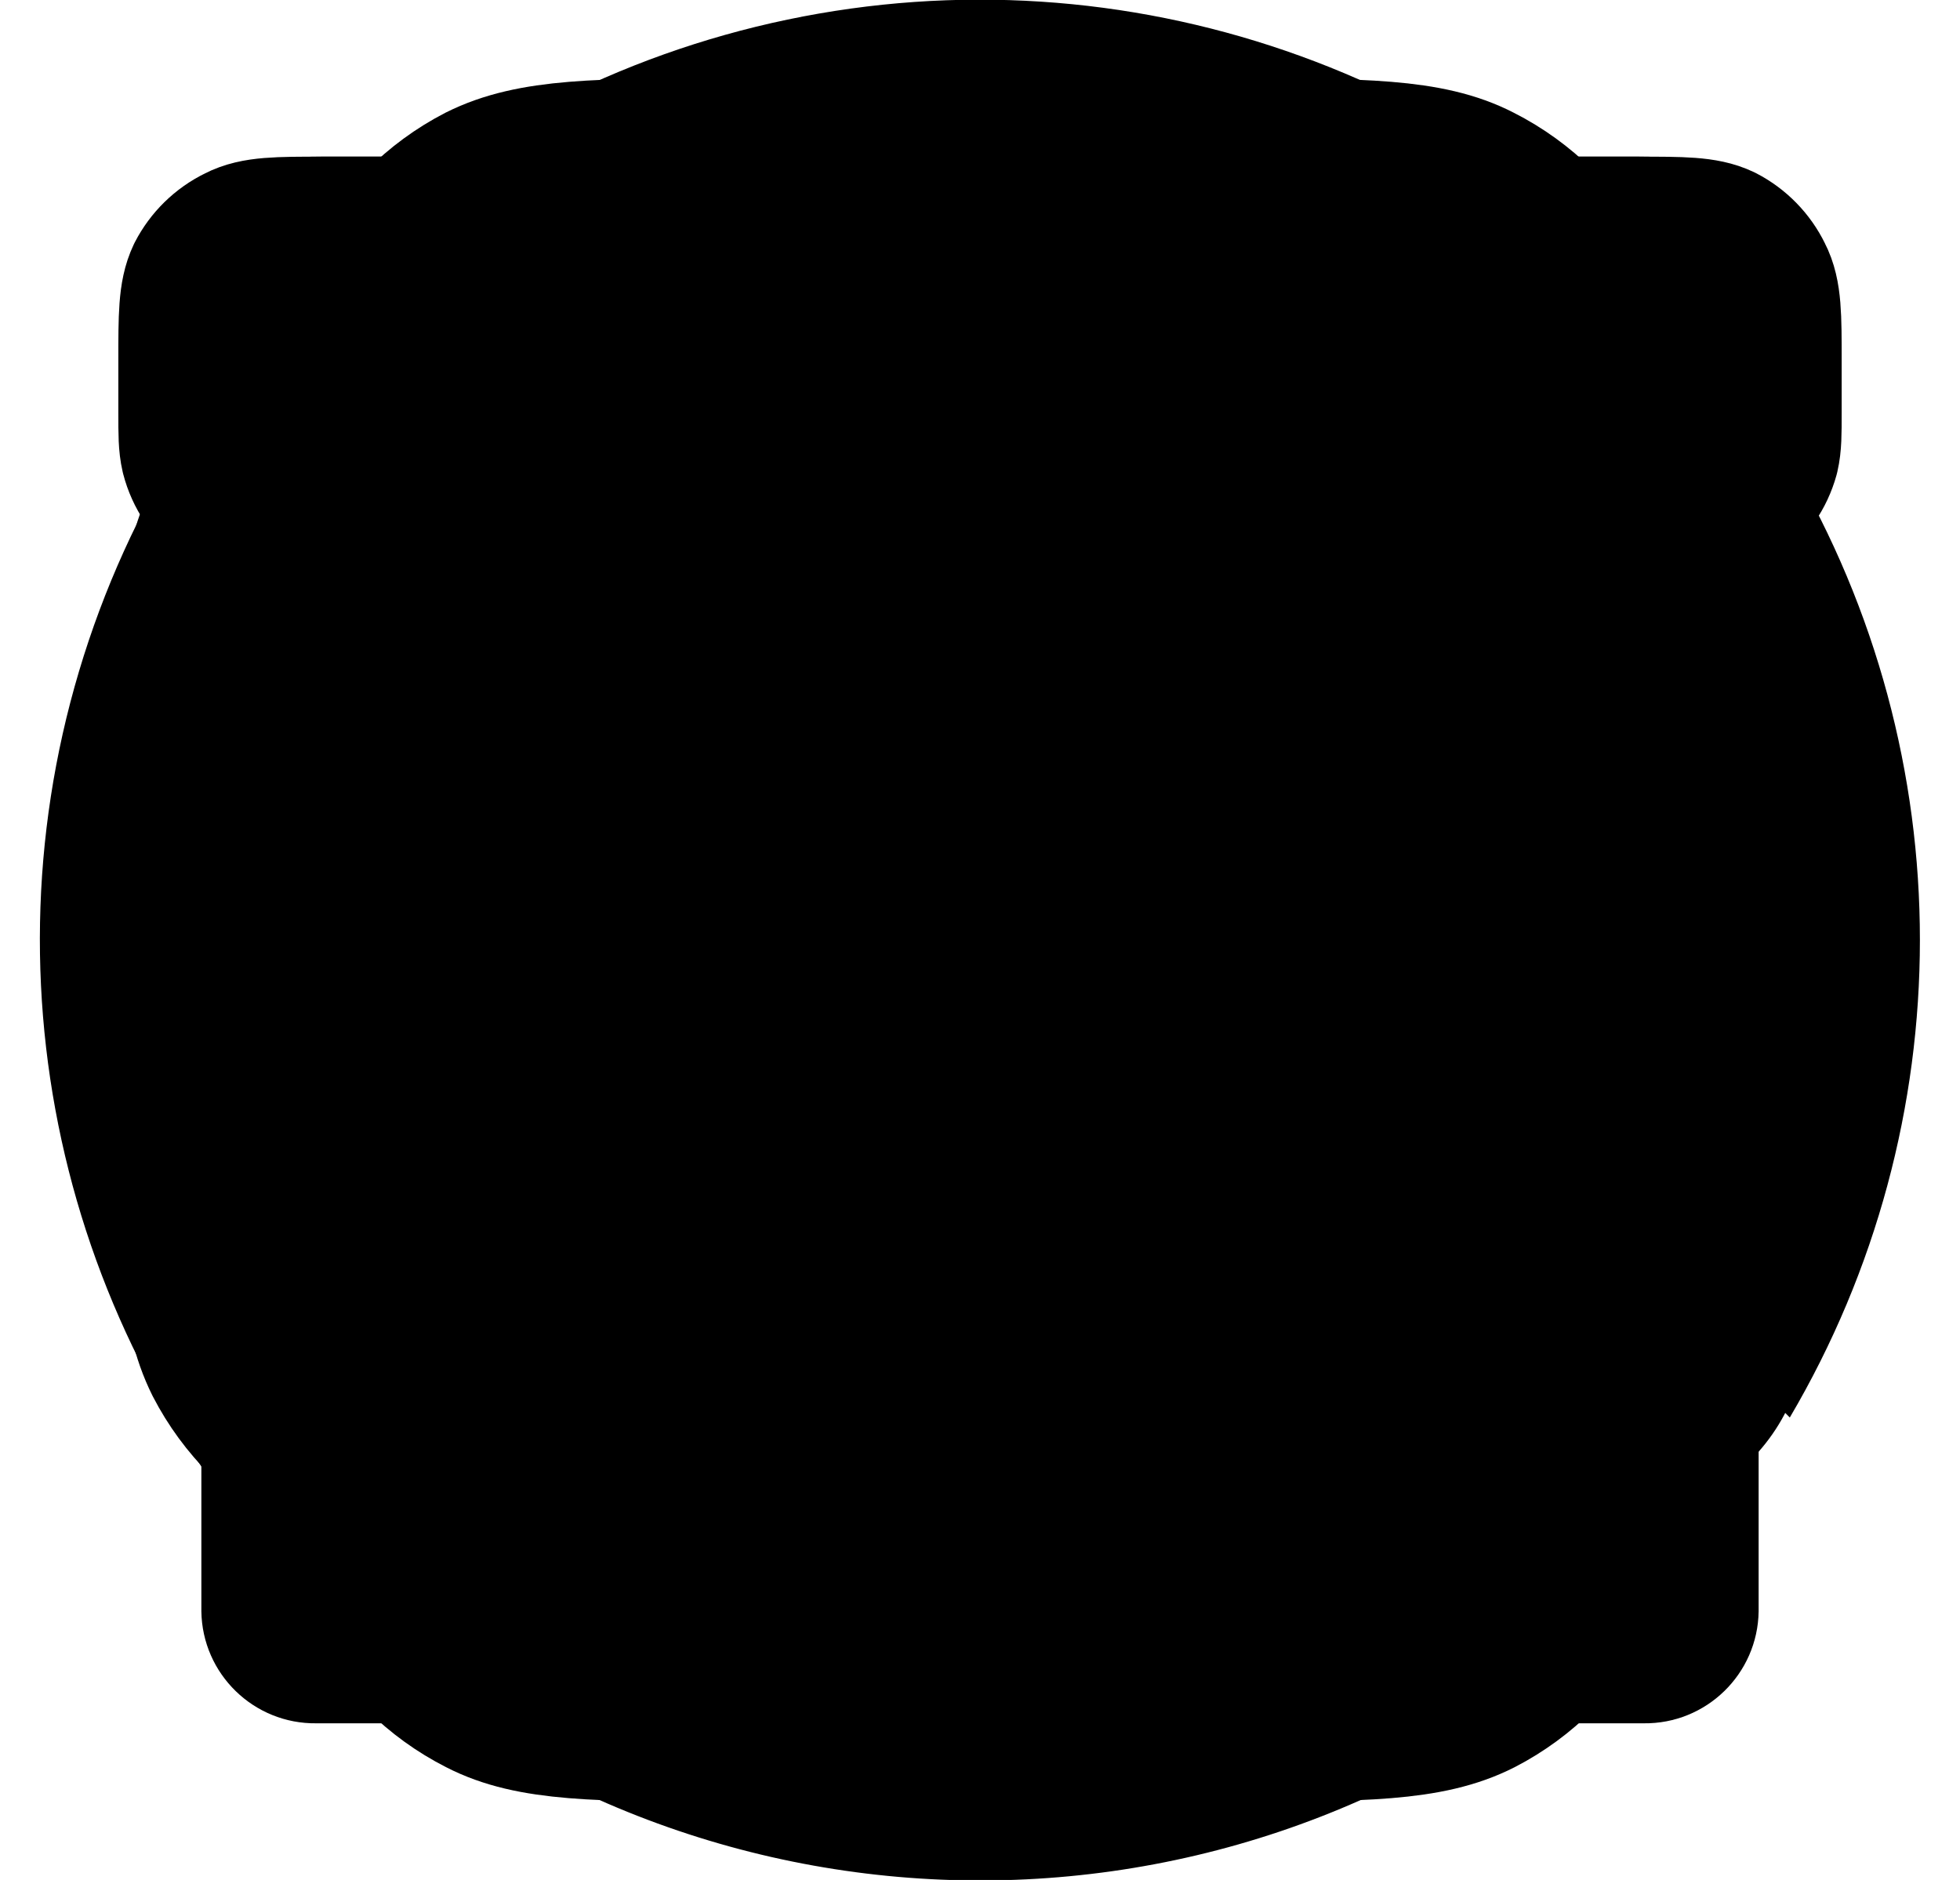
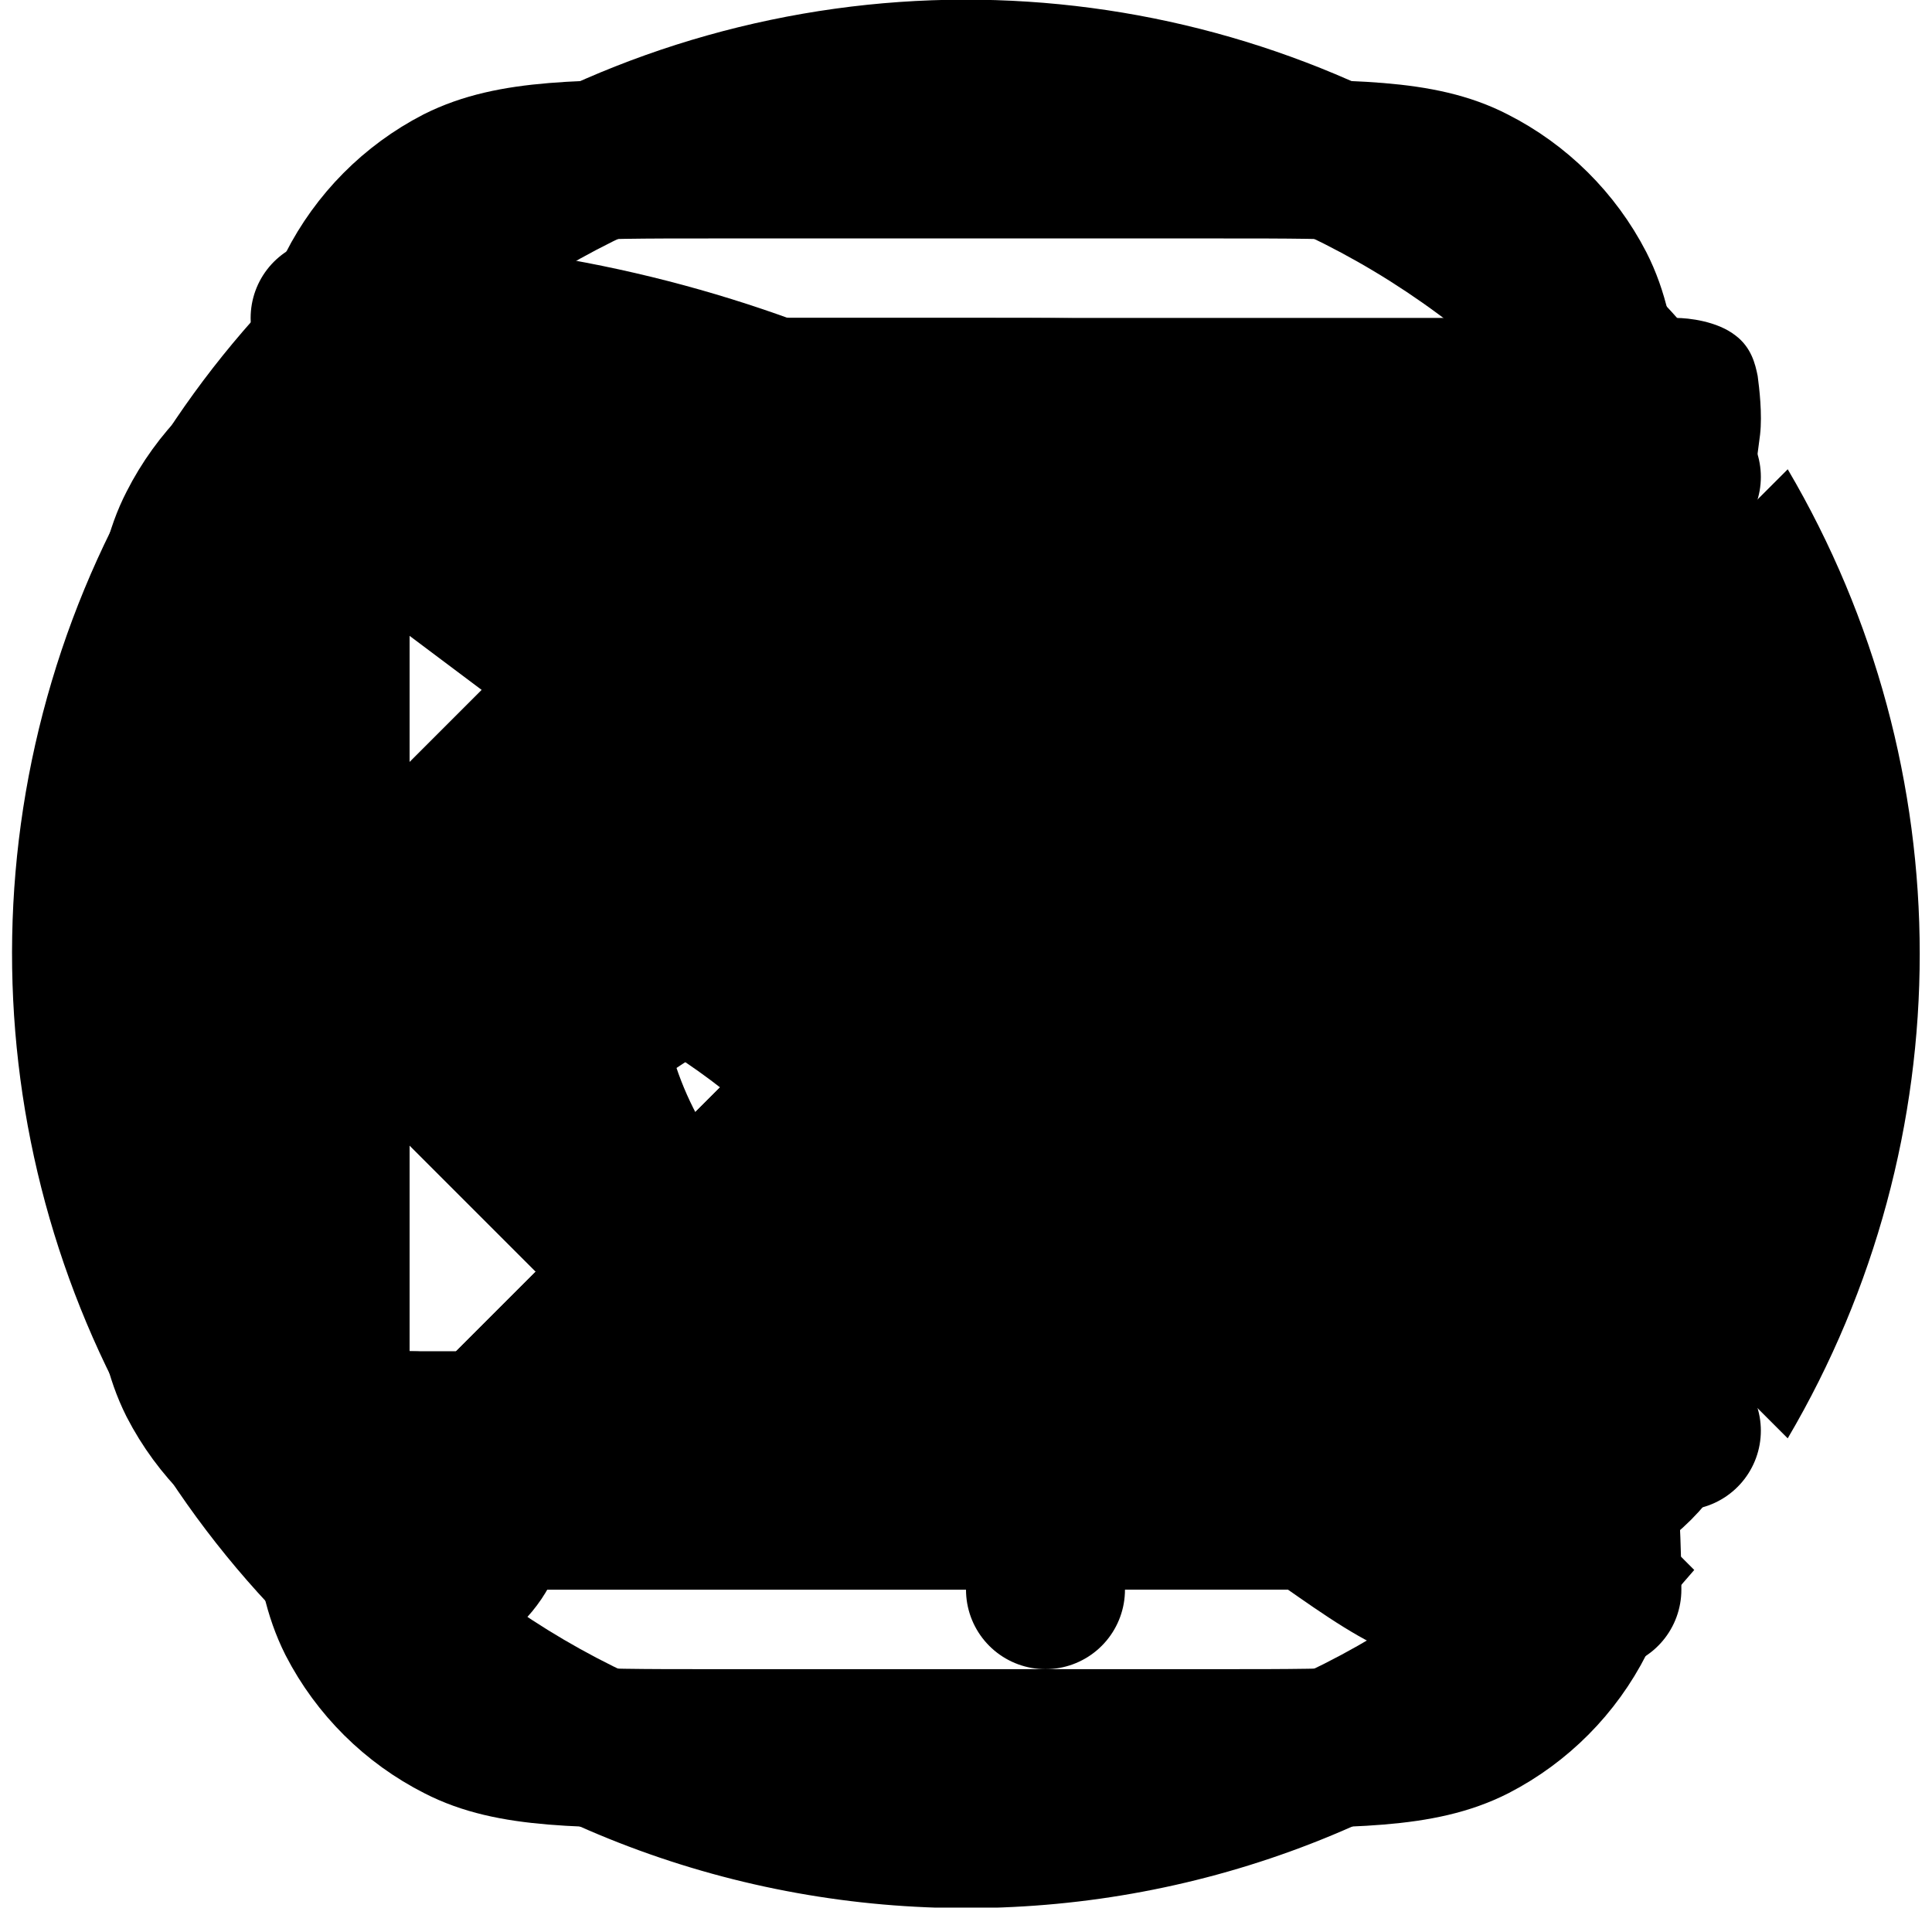
<svg xmlns="http://www.w3.org/2000/svg">
  <defs>
    <style>
            :root svg:not(:target) {
                display: none;
            }
        </style>
  </defs>
  <svg id="logo" fill="currentcolor" viewBox="0 0 40 40">
    <path d="M35.27 32.92a20.24 20.24 0 0 1-2.35 2.35 19.97 19.97 0 0 1-27.06-1.13A20 20 0 1 1 35.27 7.08l-7.12 7.13a10 10 0 0 1 0 11.58l7.12 7.13Zm-9.48-4.77a10 10 0 1 1 0-16.3l4.76-4.76a16.67 16.67 0 1 0 0 25.82l-4.76-4.76Zm-10.5-3.44a6.67 6.67 0 1 0 9.42-9.42 6.67 6.67 0 0 0-9.42 9.42Z" />
    <path d="M37.23 9.84a20.03 20.03 0 0 1 0 20.32l-2.45-2.45a16.7 16.7 0 0 0 0-15.42l2.45-2.45Z" />
  </svg>
  <svg id="close" stroke-width="2" stroke="currentcolor" stroke-linecap="round" stroke-linejoin="round" viewBox="0 0 24 24">
    <path d="M18 6L6 18M6 6L18 18" />
  </svg>
  <svg id="external" fill="none" stroke="currentcolor" stroke-width="2" stroke-linecap="round" stroke-linejoin="round" viewBox="0 0 24 24">
    <path d="M10 6H18V14" />
    <path d="M6 18L18 6" />
  </svg>
-   <svg id="filter" fill="none" stroke="currentcolor" stroke-width="2" stroke-linecap="round" stroke-linejoin="round" viewBox="0 0 24 24">
-     <path d="M2 4.6c0-.56 0-.84.1-1.05a1 1 0 0 1 .45-.44C2.76 3 3.04 3 3.6 3h16.8c.56 0 .84 0 1.05.1a1 1 0 0 1 .44.45c.11.21.11.49.11 1.05v.67c0 .27 0 .4-.03.53a1 1 0 0 1-.14.3c-.08.11-.18.2-.38.38l-6.4 5.54c-.2.18-.3.27-.38.37a1 1 0 0 0-.14.31c-.03.13-.03.26-.03.53v5.23c0 .2 0 .3-.03.38a.5.5 0 0 1-.13.2c-.07.05-.16.09-.34.16l-3.4 1.36c-.37.15-.55.22-.7.2a.5.5 0 0 1-.32-.22c-.08-.13-.08-.33-.08-.72v-6.59c0-.27 0-.4-.03-.53a1 1 0 0 0-.14-.3c-.08-.11-.18-.2-.38-.38l-6.4-5.54c-.2-.18-.3-.27-.38-.37a1 1 0 0 1-.14-.31C2 5.67 2 5.54 2 5.27V4.6Z" />
-   </svg>
  <svg id="left" fill="none" stroke="currentcolor" stroke-width="2" stroke-linecap="round" stroke-linejoin="round" viewBox="0 0 24 24">
    <path d="M10 6L4 12L10 18" />
    <path d="M20 12H4" />
-   </svg>
-   <svg id="linkedin" fill="currentcolor" viewBox="0 0 24 24">
-     <path d="M20.47 2H3.53a1.45 1.45 0 0 0-1.47 1.43v17.14A1.45 1.45 0 0 0 3.53 22h16.94a1.45 1.45 0 0 0 1.47-1.43V3.43A1.45 1.45 0 0 0 20.47 2ZM8.09 18.74h-3v-9h3v9ZM6.59 8.48a1.56 1.56 0 0 1 0-3.12 1.57 1.57 0 1 1 0 3.12Zm12.32 10.26h-3v-4.83c0-1.21-.43-2-1.52-2A1.65 1.65 0 0 0 12.85 13a2 2 0 0 0-.1.73v5h-3v-9h3V11a3 3 0 0 1 2.71-1.5c2 0 3.45 1.29 3.45 4.06v5.18Z" />
-   </svg>
-   <svg id="location" fill="none" stroke="currentcolor" stroke-width="2" stroke-linejoin="round" viewBox="0 0 24 24">
-     <path d="M12 2a15.3 15.3 0 0 1 4 10 15.3 15.3 0 0 1-4 10 15.3 15.3 0 0 1-4-10 15.3 15.3 0 0 1 4-10Z" />
-     <path d="M12 22a10 10 0 1 0 0-20 10 10 0 0 0 0 20Z" />
-     <path d="M2 12h20" />
  </svg>
  <svg id="mail" fill="none" stroke="currentcolor" stroke-width="2" stroke-linejoin="round" viewBox="0 0 24 24">
    <path d="m4 6 8 6 8-6" />
    <rect x="3" y="5" width="18" height="14" rx="2" />
  </svg>
  <svg id="menu" stroke="currentcolor" stroke-width="2" stroke-linecap="round" viewBox="0 0 24 24">
    <path d="M3 6h18M3 12h12M3 18h18" />
  </svg>
-   <svg id="play" fill="none" stroke="currentcolor" stroke-width="2" viewBox="0 0 24 24">
-     <path d="M5 4.99c0-.97 0-1.46.2-1.72a1 1 0 0 1 .74-.4c.34-.02.74.25 1.55.79l10.51 7c.67.45 1 .68 1.12.96a1 1 0 0 1 0 .76c-.12.28-.45.5-1.12.95L7.5 20.34c-.81.54-1.21.81-1.55.79a1 1 0 0 1-.74-.4c-.2-.26-.2-.75-.2-1.72V4.99Z" />
-   </svg>
  <svg id="right" fill="none" stroke="currentcolor" stroke-width="2" stroke-linecap="round" stroke-linejoin="round" viewBox="0 0 24 24">
    <path d="M14 6L20 12L14 18" />
    <path d="M4 12H20" />
  </svg>
  <svg id="rss" fill="none" stroke="currentcolor" stroke-width="2" stroke-linecap="round" viewBox="0 0 24 24">
    <path d="M4 11a9 9 0 0 1 9 9M4 4a16 16 0 0 1 16 16M5 20a1 1 0 1 0 0-2 1 1 0 0 0 0 2Z" />
  </svg>
+   <svg id="telegram" fill="currentcolor" viewBox="0 0 24 24">
+     <path d="M2.44 11.32c5.64-2.4 9.4-3.98 11.28-4.75C19.1 4.4 20.21 4.01 20.93 4c.16 0 .52.04.75.22.2.15.25.36.28.51.02.15.06.48.03.74a218.9 218.9 0 0 1-2.19 13.59c-.27 1.41-.8 1.89-1.32 1.93-1.12.1-1.98-.72-3.06-1.42-1.7-1.09-2.67-1.77-4.32-2.83-1.9-1.23-.67-1.9.42-3.01.28-.29 5.23-4.68 5.32-5.08.02-.05.03-.24-.09-.34-.1-.1-.28-.06-.4-.04-.17.04-2.89 1.8-8.15 5.27-.77.52-1.47.77-2.1.76-.69-.02-2.02-.38-3-.7-1.22-.38-2.18-.58-2.1-1.24.05-.34.53-.69 1.44-1.04Z" />
+   </svg>
  <svg id="text" fill="none" stroke="currentcolor" stroke-width="2" stroke-linecap="round" viewBox="0 0 24 24">
    <path d="M8 7h8m-8 4h6m-6 4h2M4 6.8c0-1.68 0-2.52.33-3.16a3 3 0 0 1 1.3-1.31C6.29 2 7.13 2 8.8 2h6.4c1.68 0 2.52 0 3.16.33a3 3 0 0 1 1.31 1.3c.33.65.33 1.49.33 3.17v10.4c0 1.68 0 2.52-.33 3.16a3 3 0 0 1-1.3 1.31c-.65.33-1.49.33-3.17.33H8.8c-1.68 0-2.52 0-3.16-.33a3 3 0 0 1-1.31-1.3C4 19.71 4 18.87 4 17.2V6.8Z" />
-   </svg>
-   <svg id="twitter" fill="currentcolor" viewBox="0 0 24 24">
-     <path d="M22 5.8a8.5 8.5 0 0 1-2.36.64 4.13 4.13 0 0 0 1.81-2.27 8.2 8.2 0 0 1-2.61 1 4.1 4.1 0 0 0-7 3.74 11.64 11.64 0 0 1-8.45-4.29 4.16 4.16 0 0 0-.07 4c.32.6.78 1.1 1.34 1.48a4.05 4.05 0 0 1-1.86-.51v.05a4.1 4.1 0 0 0 3.3 4 3.93 3.93 0 0 1-1.87.1 4.11 4.11 0 0 0 3.83 2.84A8.22 8.22 0 0 1 2 18.28a11.57 11.57 0 0 0 6.29 1.85A11.59 11.59 0 0 0 20 8.45v-.53a8.43 8.43 0 0 0 2-2.12Z" />
  </svg>
  <svg id="video" fill="none" stroke="currentcolor" stroke-width="2" stroke-linecap="round" stroke-linejoin="round" viewBox="0 0 24 24">
    <path d="M22 8.93c0-.6 0-.9-.12-1.05a.5.5 0 0 0-.42-.17c-.18.01-.4.23-.83.66L17 12l3.63 3.63c.43.43.65.65.83.66a.5.5 0 0 0 .42-.17c.12-.14.12-.45.12-1.05V8.93ZM2 9.8c0-1.68 0-2.52.33-3.16a3 3 0 0 1 1.3-1.31C4.29 5 5.13 5 6.8 5h5.4c1.68 0 2.52 0 3.16.33a3 3 0 0 1 1.31 1.3c.33.65.33 1.49.33 3.17v4.4c0 1.68 0 2.52-.33 3.16a3 3 0 0 1-1.3 1.31c-.65.33-1.49.33-3.17.33H6.8c-1.68 0-2.52 0-3.16-.33a3 3 0 0 1-1.31-1.3C2 16.71 2 15.87 2 14.2V9.8Z" />
  </svg>
-   <svg id="youtube" fill="currentcolor" viewBox="0 0 24 24">
-     <path d="M23 9.71a8.5 8.5 0 0 0-.91-4.13 2.92 2.92 0 0 0-1.72-1A78.36 78.36 0 0 0 12 4.27a77.4 77.4 0 0 0-8.34.3c-.55.1-1.06.36-1.46.74-.9.83-1 2.25-1.1 3.45a48.29 48.29 0 0 0 0 6.48c.03.68.13 1.35.3 2 .12.5.36.97.71 1.36.4.4.93.68 1.49.78 2.16.27 4.33.38 6.5.33 3.5.05 6.57 0 10.2-.28.58-.1 1.11-.37 1.53-.78.28-.28.49-.62.61-1 .36-1.1.53-2.25.52-3.4.04-.56.04-3.94.04-4.54ZM9.74 14.85V8.66l5.92 3.11c-1.66.92-3.85 1.96-5.92 3.08Z" />
-   </svg>
</svg>
